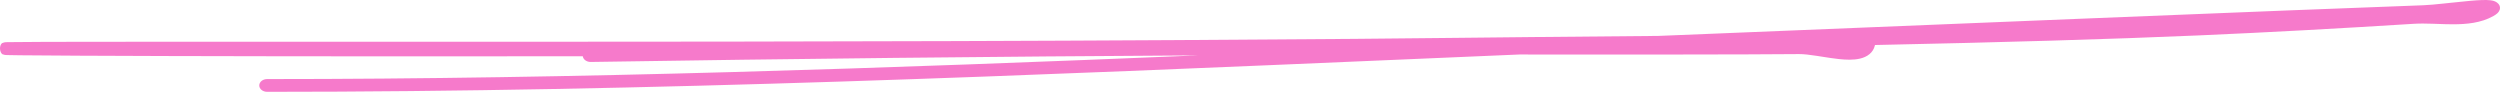
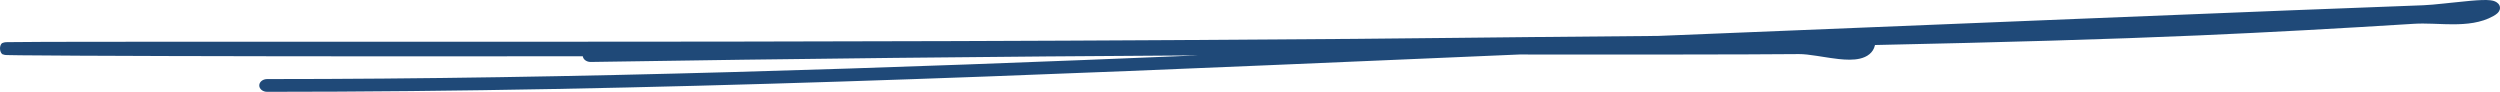
<svg xmlns="http://www.w3.org/2000/svg" width="599" height="22" viewBox="0 0 599 22" fill="none">
-   <path fill-rule="evenodd" clip-rule="evenodd" d="M596.202 3.095C596.202 3.095 596.198 3.094 596.19 3.092C596.198 3.094 596.202 3.094 596.202 3.095ZM397.272 8.606C402.126 8.407 406.979 8.21 411.833 8.017C411.913 8.013 412.82 7.976 414.437 7.91C434.152 7.104 559.459 1.977 580.638 1.259C581.841 1.219 583.649 1.044 585.709 0.826C586.159 0.779 586.619 0.73 587.083 0.68C588.705 0.506 590.384 0.327 591.879 0.197C593.712 0.037 595.573 -0.079 596.724 0.066C597.02 0.103 597.454 0.178 597.864 0.366C598.31 0.571 598.983 1.05 599 1.87C599.013 2.535 598.563 3.001 598.343 3.202C598.077 3.445 597.748 3.656 597.426 3.838C594.45 5.521 590.947 5.821 587.702 5.82C586.457 5.82 585.18 5.773 583.956 5.728C583.584 5.715 583.217 5.701 582.857 5.69C581.277 5.637 579.796 5.612 578.403 5.7C561.223 6.778 544.025 7.735 526.811 8.484C505.7 9.403 479.143 10.161 449.242 10.785C449.234 10.836 449.224 10.886 449.212 10.935C449.016 11.727 448.593 12.423 447.924 12.977C447.265 13.523 446.461 13.852 445.647 14.044C444.088 14.411 442.254 14.328 440.575 14.149C439.277 14.011 437.881 13.79 436.565 13.582C436.152 13.516 435.746 13.452 435.354 13.392C433.639 13.13 432.172 12.946 431.019 12.958C418.379 13.088 386.118 13.069 370.272 13.06C367.717 13.059 365.589 13.058 364.038 13.057C355.702 13.412 347.364 13.77 339.025 14.128C247.453 18.06 155.7 22 64.01 22C62.965 22 62.118 21.316 62.118 20.472C62.118 19.629 62.965 18.945 64.01 18.945C138.376 18.945 212.771 16.351 287.137 13.271C238.609 13.541 190.099 14.069 141.553 14.845C140.563 14.861 139.735 14.259 139.635 13.477C86.157 13.552 42.233 13.462 19.117 13.346C12.703 13.314 7.886 13.28 4.91 13.246C3.429 13.23 2.385 13.213 1.828 13.197C1.69 13.193 1.565 13.188 1.465 13.183C1.418 13.181 1.353 13.177 1.287 13.17C1.251 13.167 1.175 13.158 1.127 13.151C1.041 13.136 0.758 13.063 0.566 12.989C-0.094 12.508 -0.24 10.991 0.468 10.349C0.693 10.252 1.022 10.16 1.118 10.143C1.24 10.123 1.351 10.116 1.385 10.114L1.387 10.114C1.487 10.107 1.611 10.103 1.734 10.099C3.697 10.042 14 10.002 34.483 10.002C45.697 10.002 56.91 10.004 68.123 10.005C139.42 10.016 210.709 10.027 281.997 9.605C321.894 9.368 333.164 9.245 348.65 9.074C359.213 8.958 371.739 8.821 396.651 8.611C396.858 8.609 397.065 8.608 397.272 8.606Z" fill="#F67ACB" />
+   <path fill-rule="evenodd" clip-rule="evenodd" d="M596.202 3.095C596.202 3.095 596.198 3.094 596.19 3.092C596.198 3.094 596.202 3.094 596.202 3.095ZM397.272 8.606C402.126 8.407 406.979 8.21 411.833 8.017C411.913 8.013 412.82 7.976 414.437 7.91C434.152 7.104 559.459 1.977 580.638 1.259C581.841 1.219 583.649 1.044 585.709 0.826C586.159 0.779 586.619 0.73 587.083 0.68C588.705 0.506 590.384 0.327 591.879 0.197C593.712 0.037 595.573 -0.079 596.724 0.066C597.02 0.103 597.454 0.178 597.864 0.366C598.31 0.571 598.983 1.05 599 1.87C599.013 2.535 598.563 3.001 598.343 3.202C598.077 3.445 597.748 3.656 597.426 3.838C594.45 5.521 590.947 5.821 587.702 5.82C586.457 5.82 585.18 5.773 583.956 5.728C583.584 5.715 583.217 5.701 582.857 5.69C581.277 5.637 579.796 5.612 578.403 5.7C561.223 6.778 544.025 7.735 526.811 8.484C505.7 9.403 479.143 10.161 449.242 10.785C449.234 10.836 449.224 10.886 449.212 10.935C449.016 11.727 448.593 12.423 447.924 12.977C447.265 13.523 446.461 13.852 445.647 14.044C444.088 14.411 442.254 14.328 440.575 14.149C439.277 14.011 437.881 13.79 436.565 13.582C436.152 13.516 435.746 13.452 435.354 13.392C433.639 13.13 432.172 12.946 431.019 12.958C418.379 13.088 386.118 13.069 370.272 13.06C367.717 13.059 365.589 13.058 364.038 13.057C355.702 13.412 347.364 13.77 339.025 14.128C247.453 18.06 155.7 22 64.01 22C62.965 22 62.118 21.316 62.118 20.472C62.118 19.629 62.965 18.945 64.01 18.945C138.376 18.945 212.771 16.351 287.137 13.271C238.609 13.541 190.099 14.069 141.553 14.845C140.563 14.861 139.735 14.259 139.635 13.477C86.157 13.552 42.233 13.462 19.117 13.346C12.703 13.314 7.886 13.28 4.91 13.246C3.429 13.23 2.385 13.213 1.828 13.197C1.69 13.193 1.565 13.188 1.465 13.183C1.418 13.181 1.353 13.177 1.287 13.17C1.251 13.167 1.175 13.158 1.127 13.151C1.041 13.136 0.758 13.063 0.566 12.989C-0.094 12.508 -0.24 10.991 0.468 10.349C0.693 10.252 1.022 10.16 1.118 10.143C1.24 10.123 1.351 10.116 1.385 10.114L1.387 10.114C1.487 10.107 1.611 10.103 1.734 10.099C3.697 10.042 14 10.002 34.483 10.002C45.697 10.002 56.91 10.004 68.123 10.005C139.42 10.016 210.709 10.027 281.997 9.605C321.894 9.368 333.164 9.245 348.65 9.074C359.213 8.958 371.739 8.821 396.651 8.611C396.858 8.609 397.065 8.608 397.272 8.606Z" fill="#1f4978" />
</svg>
